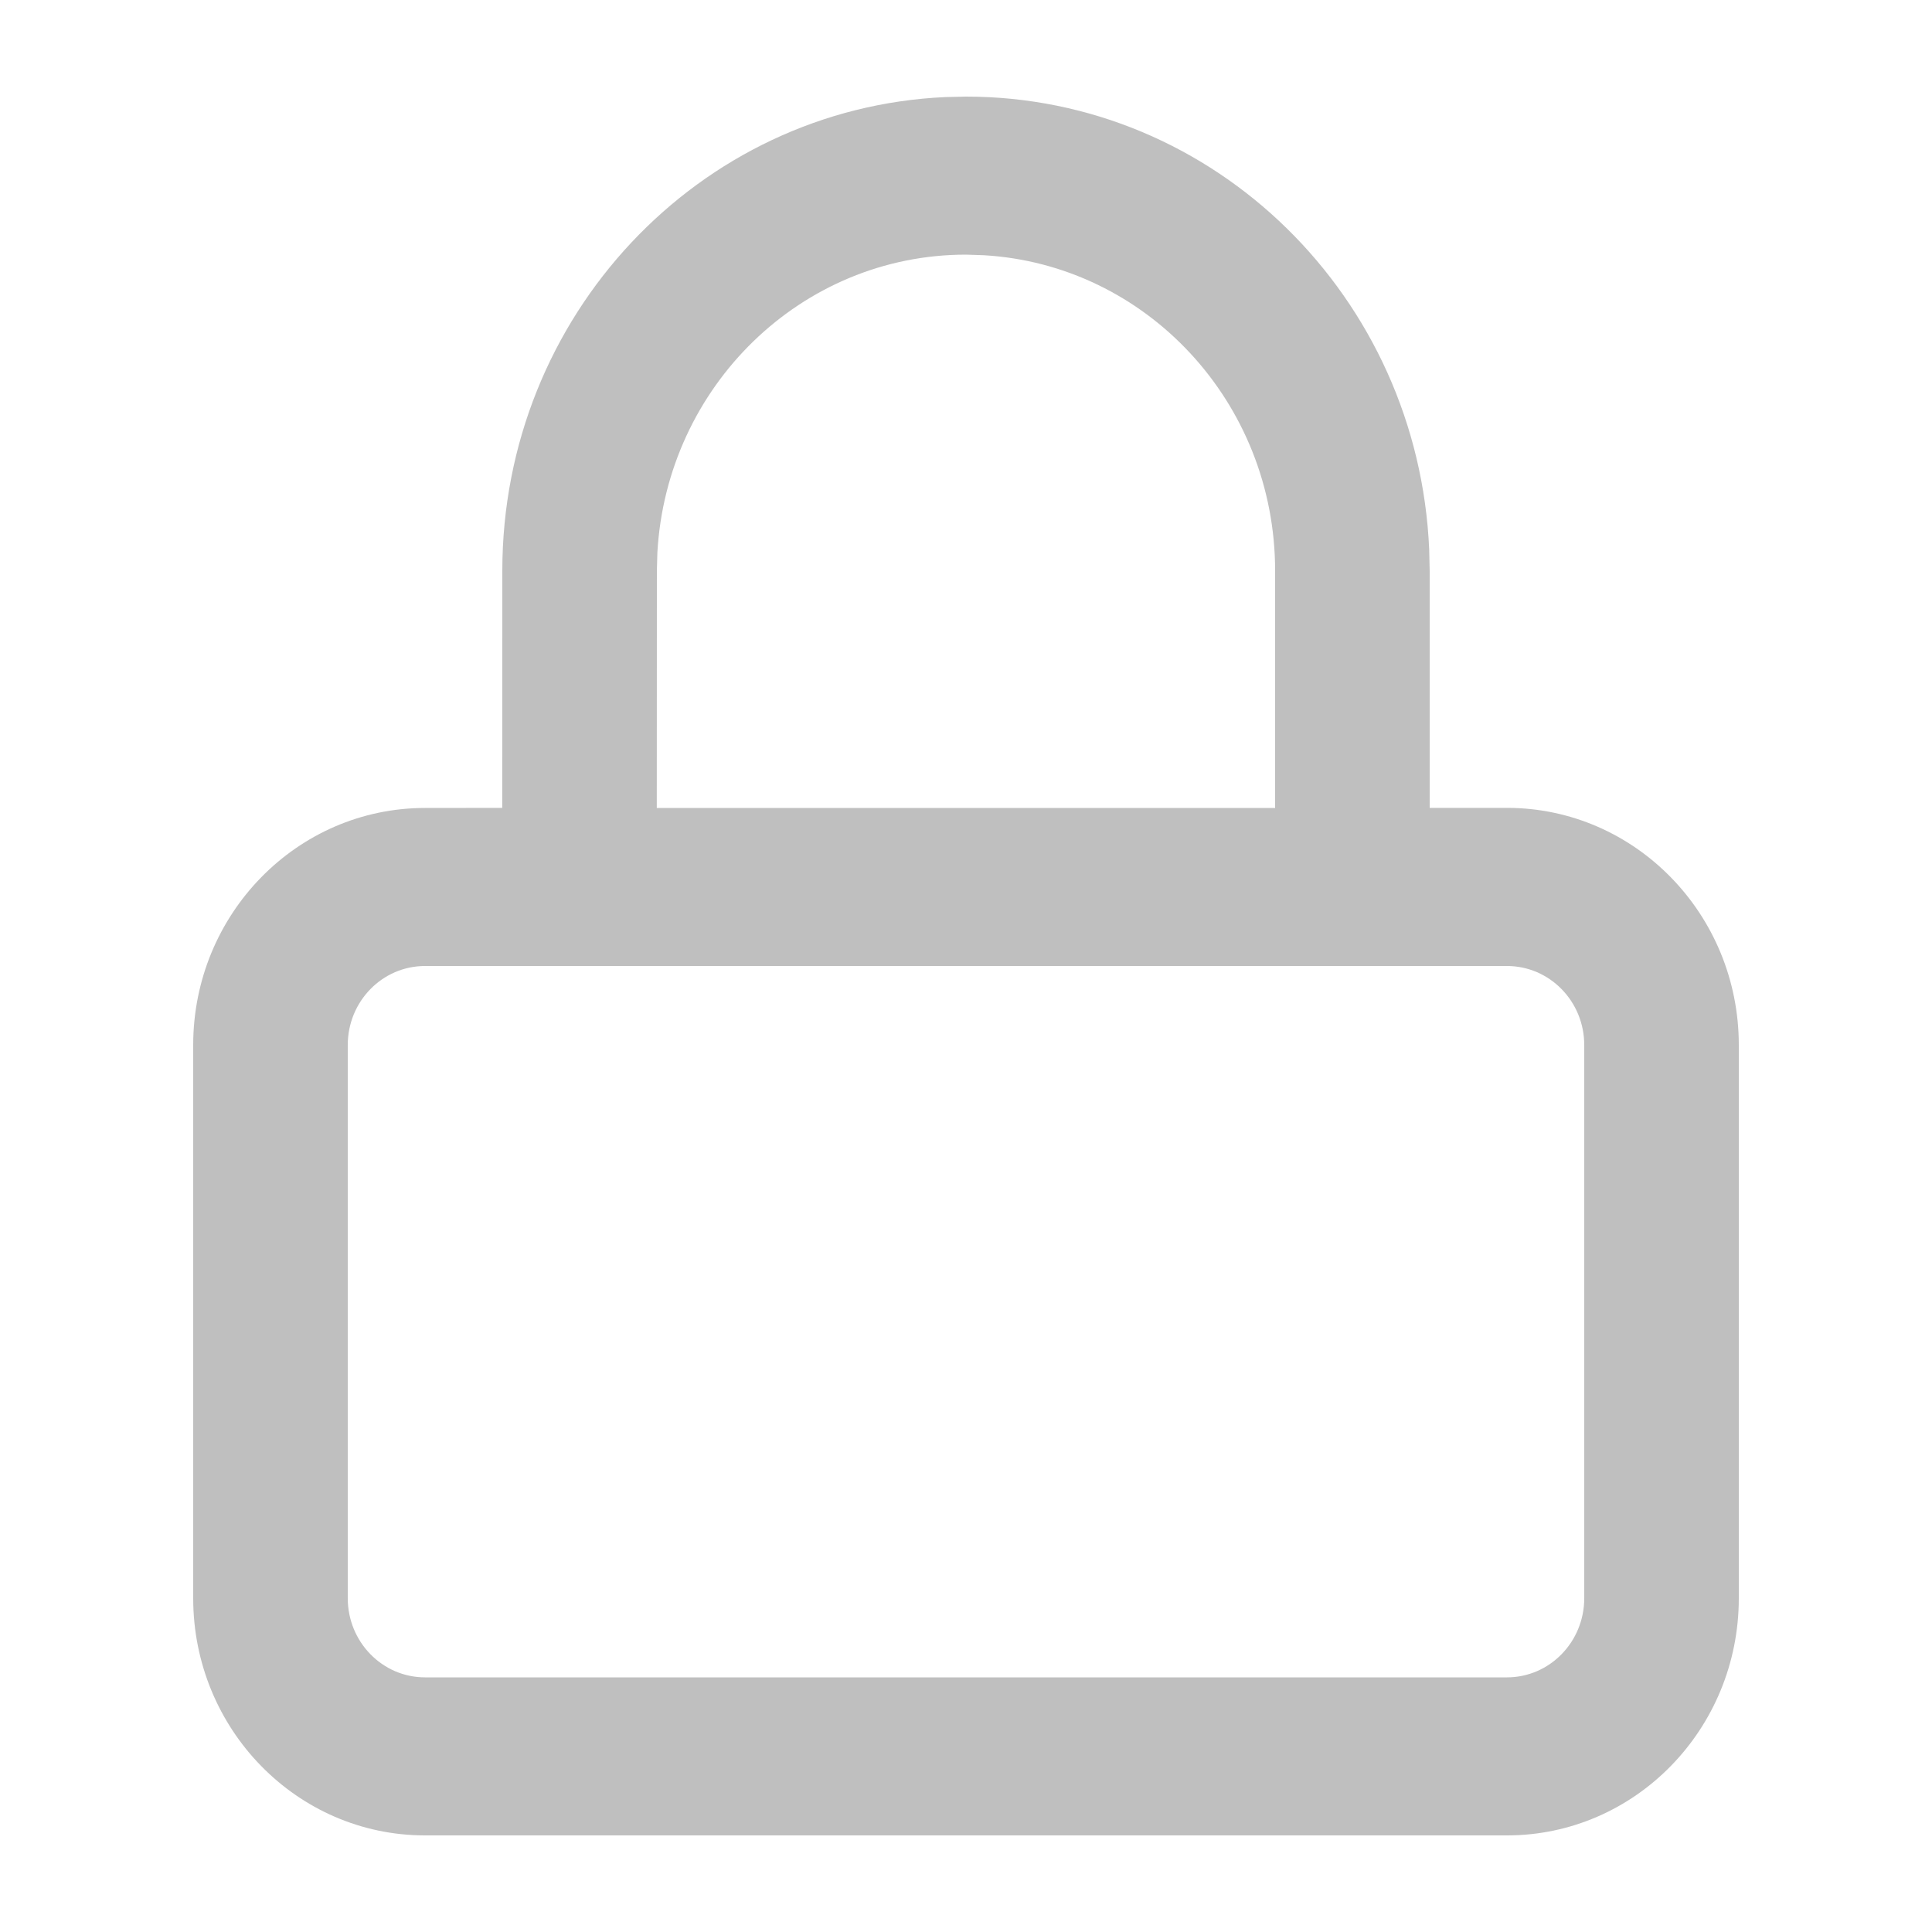
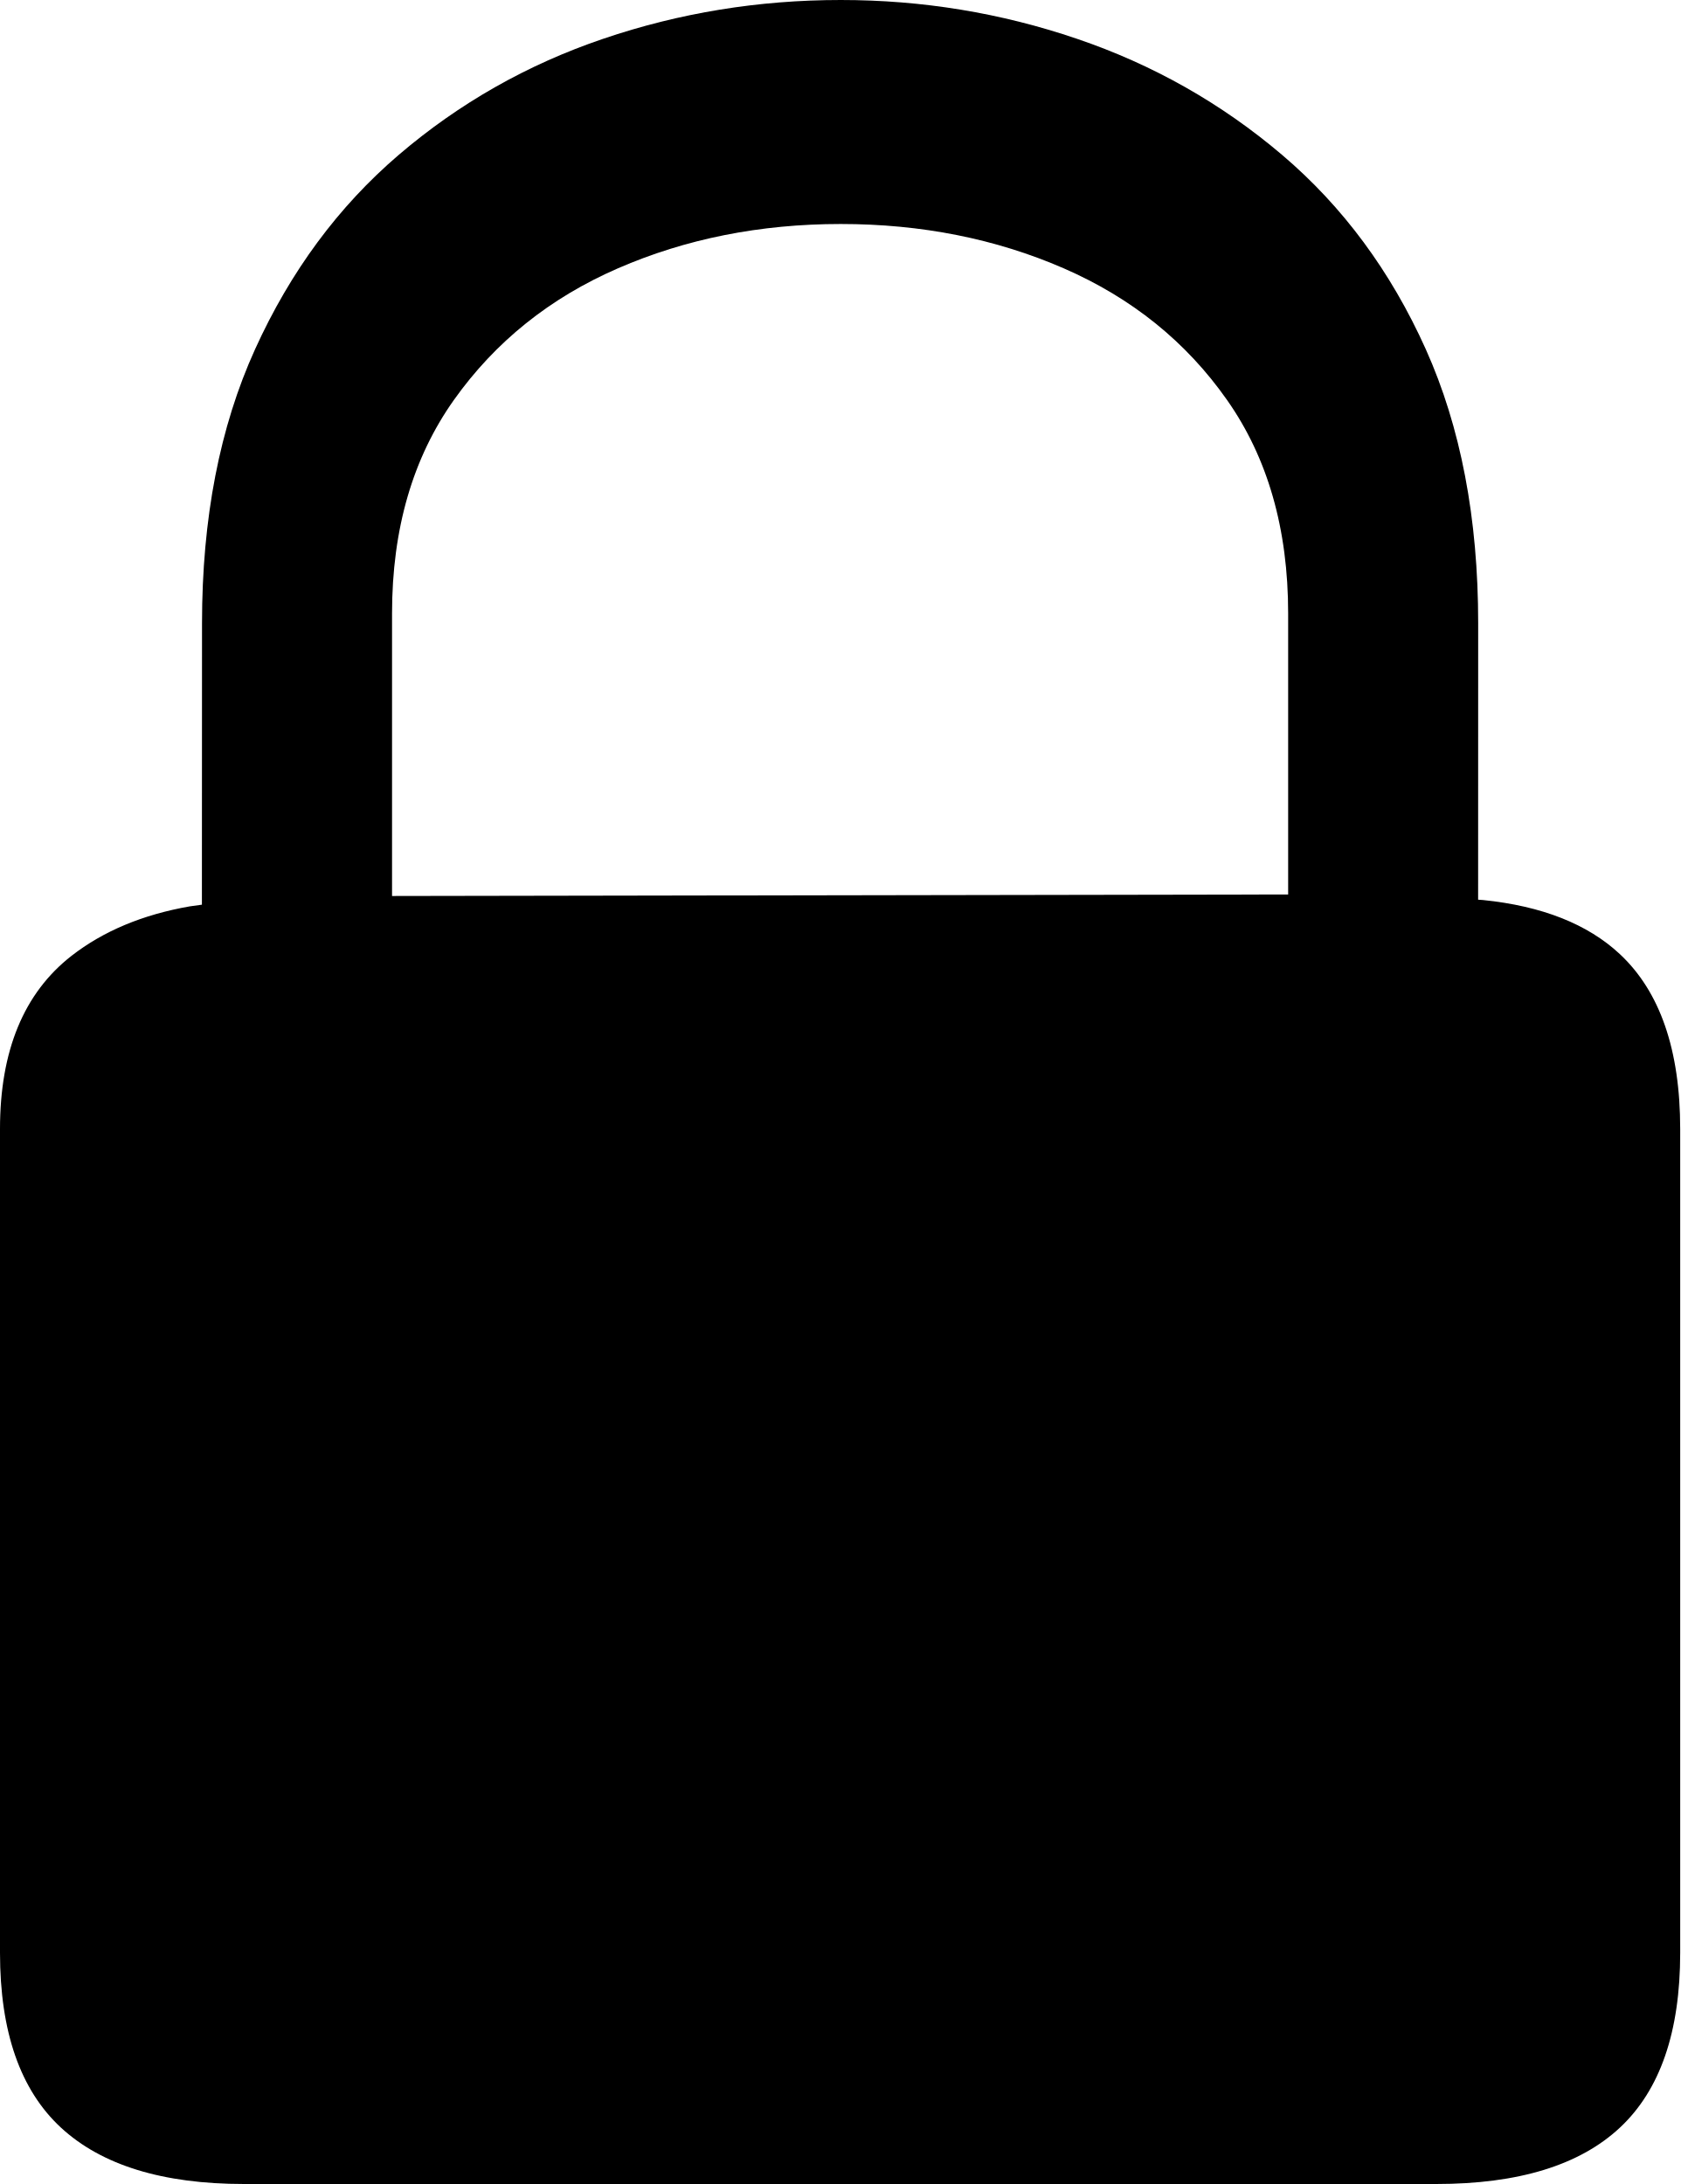
- <svg xmlns="http://www.w3.org/2000/svg" width="20" height="20" viewBox="0 0 20 20">
-   <g fill="none" fill-opacity=".25" fill-rule="evenodd">
-     <g fill="#000">
+ <svg xmlns="http://www.w3.org/2000/svg" width="30" height="39" viewBox="0 0 30 39">
+   <g fill="none" fill-rule="evenodd">
+     <g fill="#000" fill-rule="nonzero">
      <g>
-         <g>
-           <path d="M8 0c2.58 0 4.683 2.08 4.795 4.69l.005.22v2.453h.8c1.325 0 2.4 1.1 2.4 2.455v5.727C16 16.901 14.925 18 13.6 18H2.4C1.075 18 0 16.901 0 15.545V9.818c0-1.355 1.075-2.454 2.4-2.454l.799-.001.001-2.454C3.2 2.271 5.234.12 7.786.005L8 0zm5.6 9H2.4c-.442 0-.8.366-.8.818v5.727c0 .452.358.819.8.819h11.2c.442 0 .8-.367.8-.819V9.818c0-.452-.358-.818-.8-.818zM8 1.636c-1.706 0-3.1 1.366-3.195 3.087L4.8 4.91l-.001 2.454H11.2V4.909c0-1.745-1.336-3.171-3.018-3.267L8 1.636z" transform="translate(-32 -379) translate(20 365) translate(12 14) translate(2 1)" />
-         </g>
+         <path d="M65.644 60c1.468 0 2.56-.335 3.279-1.006.718-.67 1.077-1.711 1.077-3.122V41.16c0-1.41-.36-2.452-1.077-3.122-.575-.537-1.39-.859-2.443-.966l-.088-.006.001-4.938c0-1.872-.312-3.503-.936-4.893-.625-1.39-1.48-2.547-2.565-3.469-1.085-.922-2.307-1.613-3.665-2.074C57.87 21.23 56.464 21 55.012 21c-1.468 0-2.88.23-4.24.692-1.357.46-2.575 1.152-3.653 2.074-1.077.922-1.932 2.078-2.564 3.469-.632 1.39-.948 3.02-.948 4.893l-.002 5.027-.216.03c-.841.147-1.545.442-2.113.884-.85.664-1.276 1.694-1.276 3.091v14.712c0 1.41.363 2.451 1.089 3.122.726.67 1.815 1.006 3.267 1.006h21.288zM47 37v-5.047c0-1.506.37-2.777 1.106-3.813.737-1.037 1.712-1.82 2.926-2.348 1.214-.528 2.54-.792 3.98-.792s2.768.264 3.982.792c1.214.529 2.185 1.311 2.913 2.348.729 1.036 1.093 2.307 1.093 3.813v5.02L47 37z" transform="translate(-740, -704) translate(700, 683)" />
      </g>
    </g>
  </g>
</svg>
